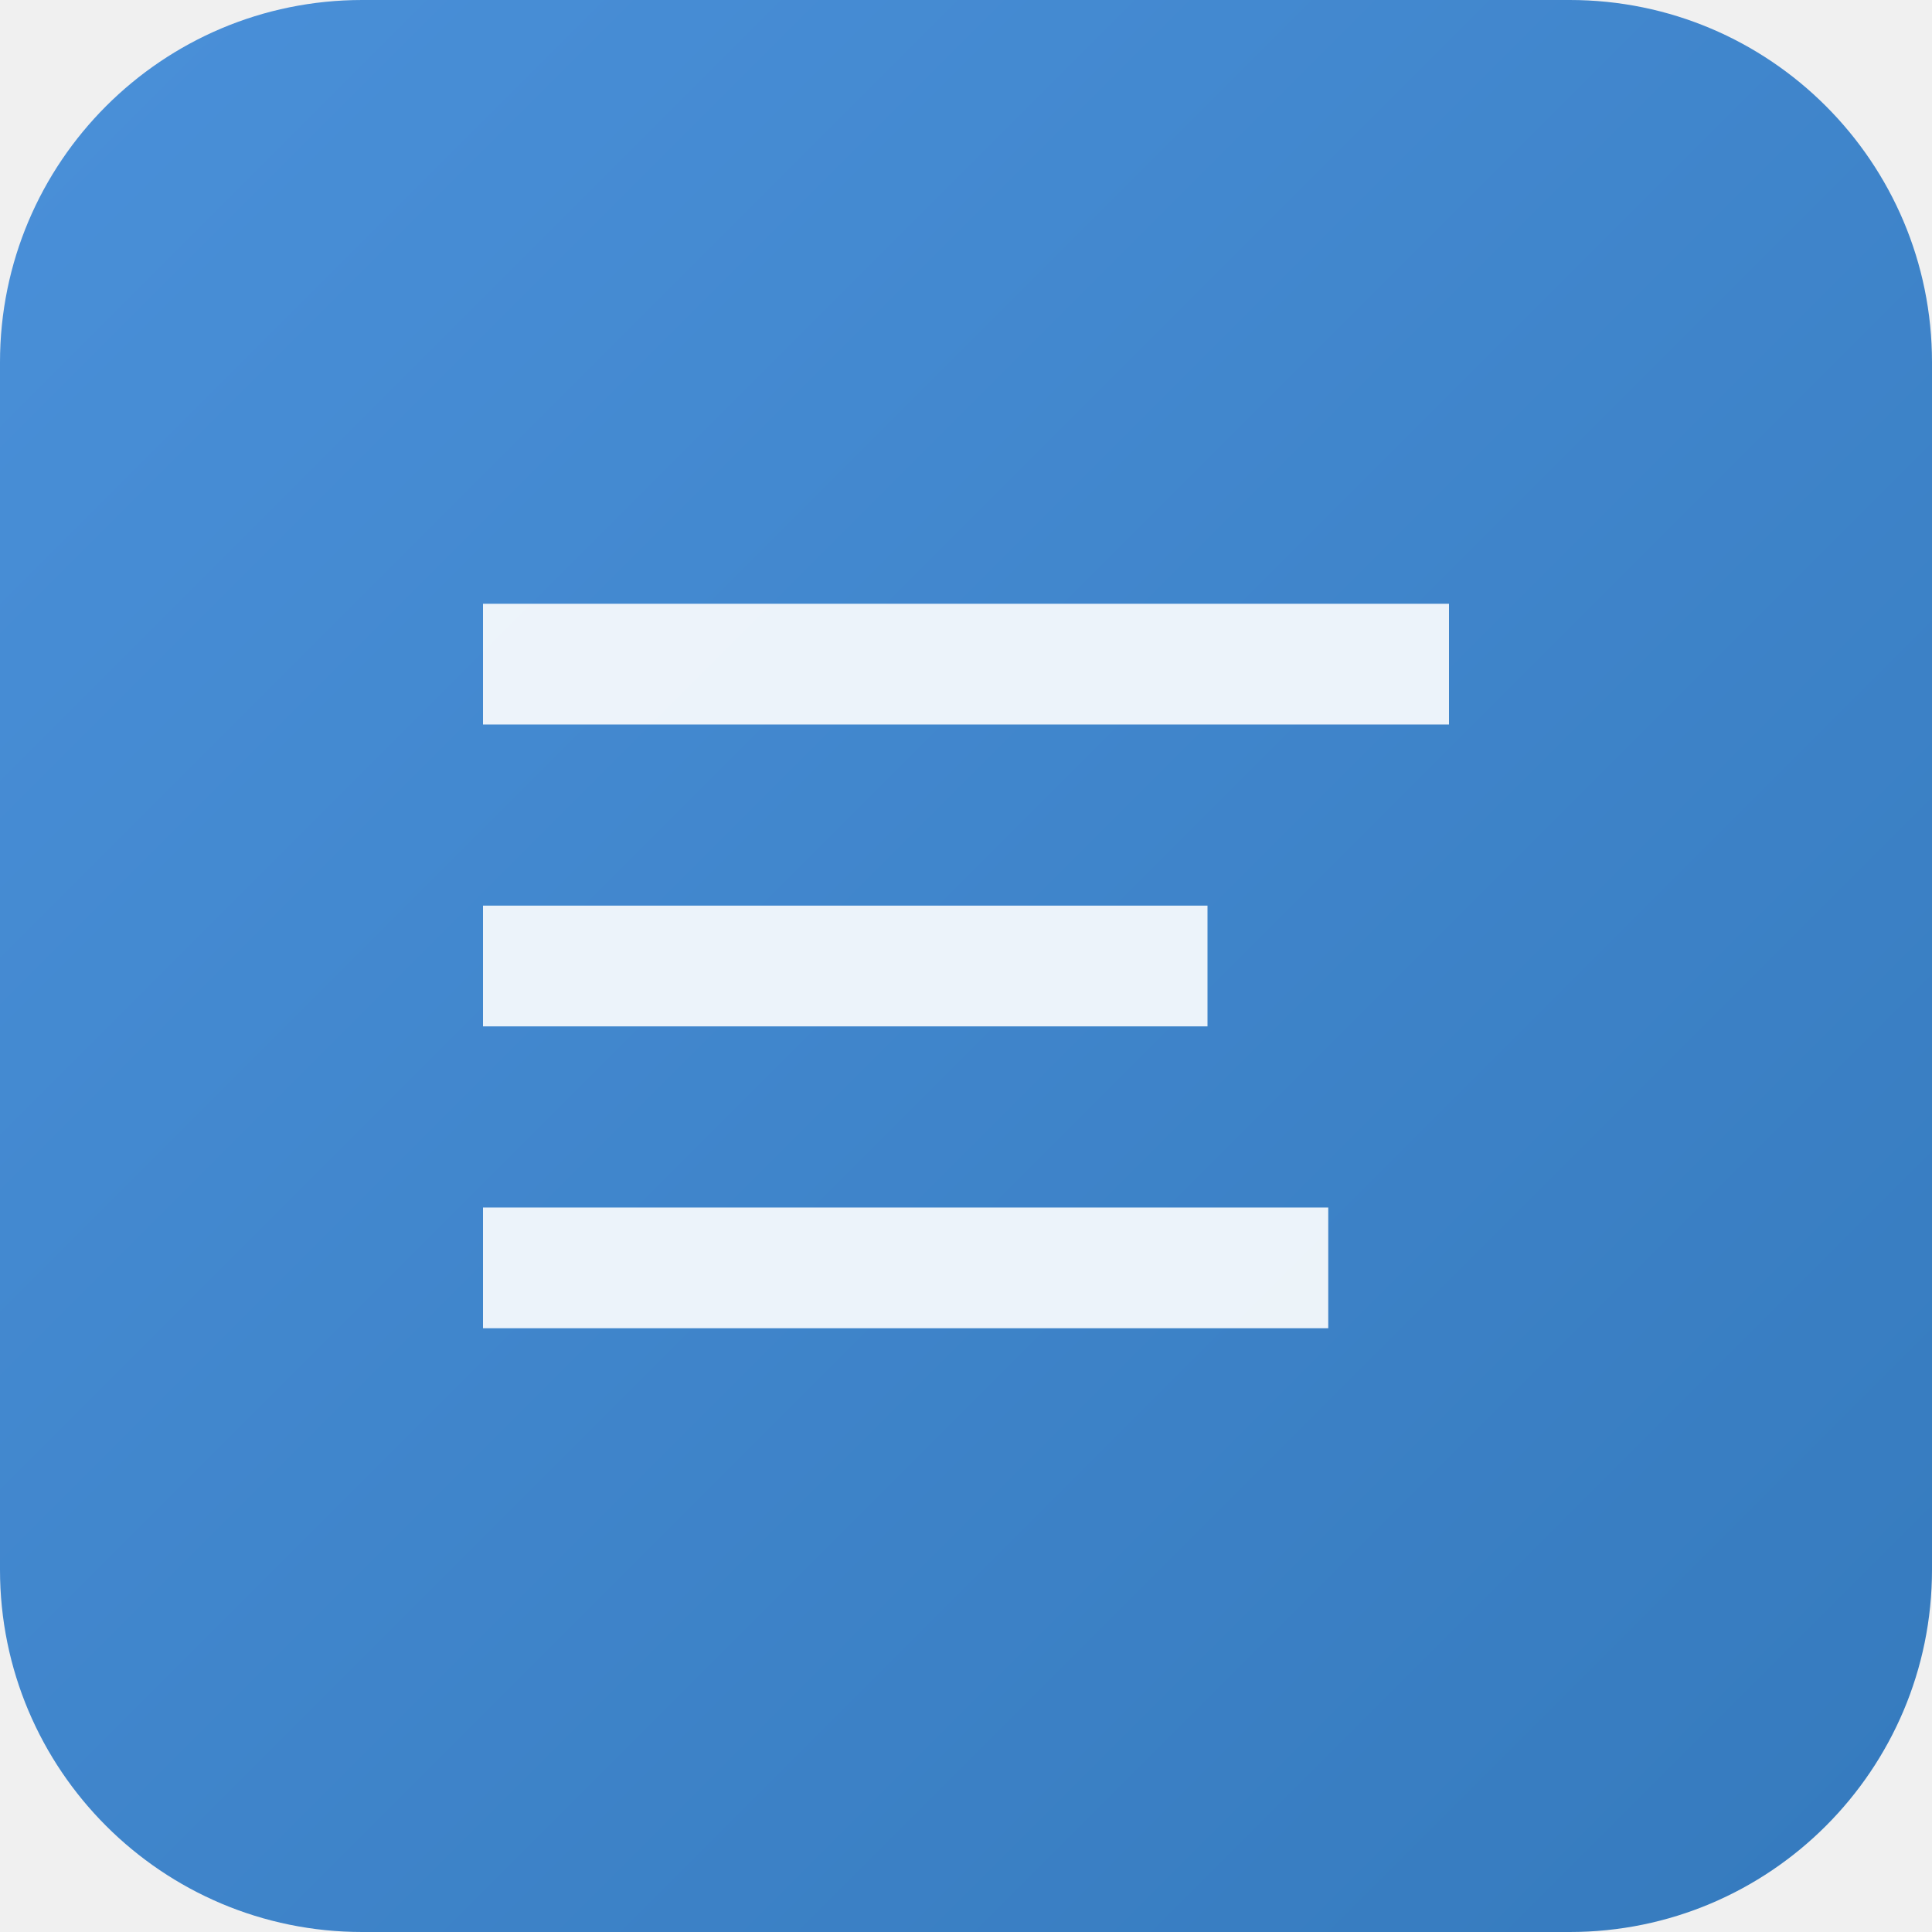
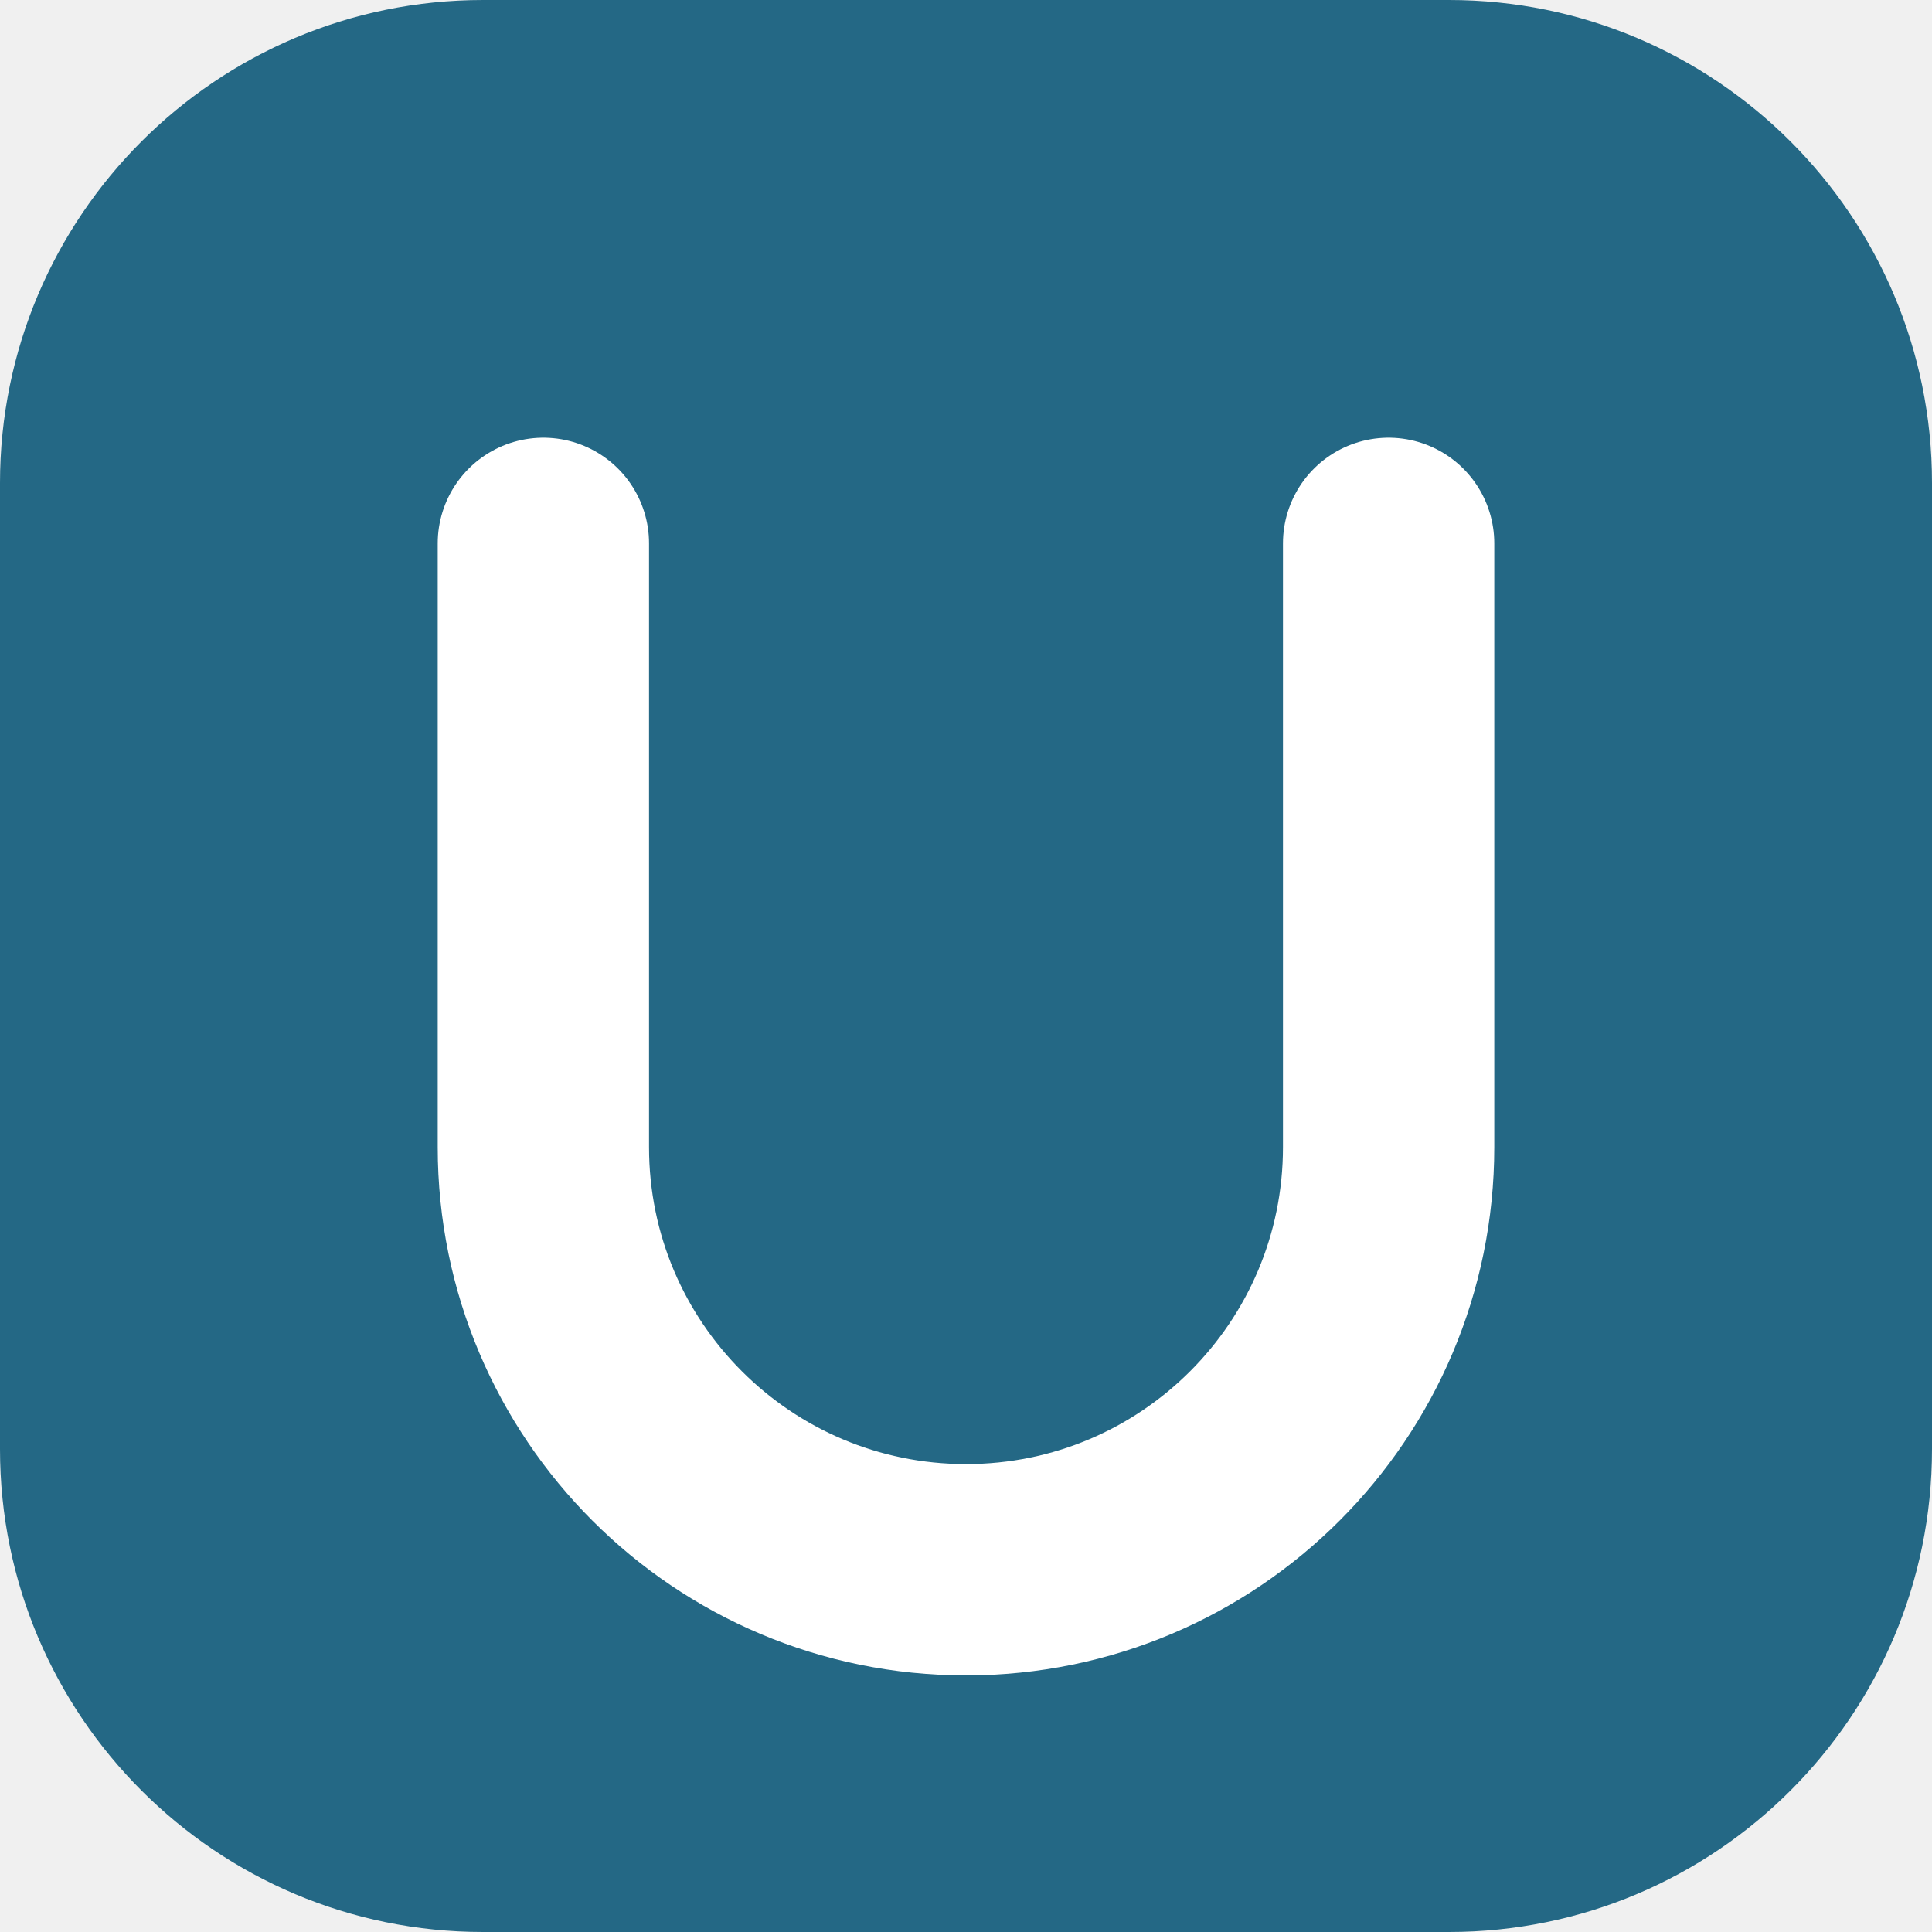
- <svg xmlns="http://www.w3.org/2000/svg" viewBox="0 0 32 32">
-   <defs>
-     <linearGradient id="grad" x1="0%" y1="0%" x2="100%" y2="100%">
-       <stop offset="0%" style="stop-color:#4A90D9;stop-opacity:1" />
-       <stop offset="100%" style="stop-color:#357ABD;stop-opacity:1" />
-     </linearGradient>
-   </defs>
-   <rect width="32" height="32" rx="6" fill="url(#grad)" />
-   <path d="M8 10h16v2H8zM8 15h12v2H8zM8 20h14v2H8z" fill="white" opacity="0.9" />
+ <svg xmlns="http://www.w3.org/2000/svg" width="64" height="64" viewBox="0 0 64 64">
+   <rect width="64" height="64" rx="16" fill="#246885" />
+   <path d="M18 18v20a14 14 0 0 0 28 0V18" fill="none" stroke="white" stroke-width="7" stroke-linecap="round" />
</svg>
